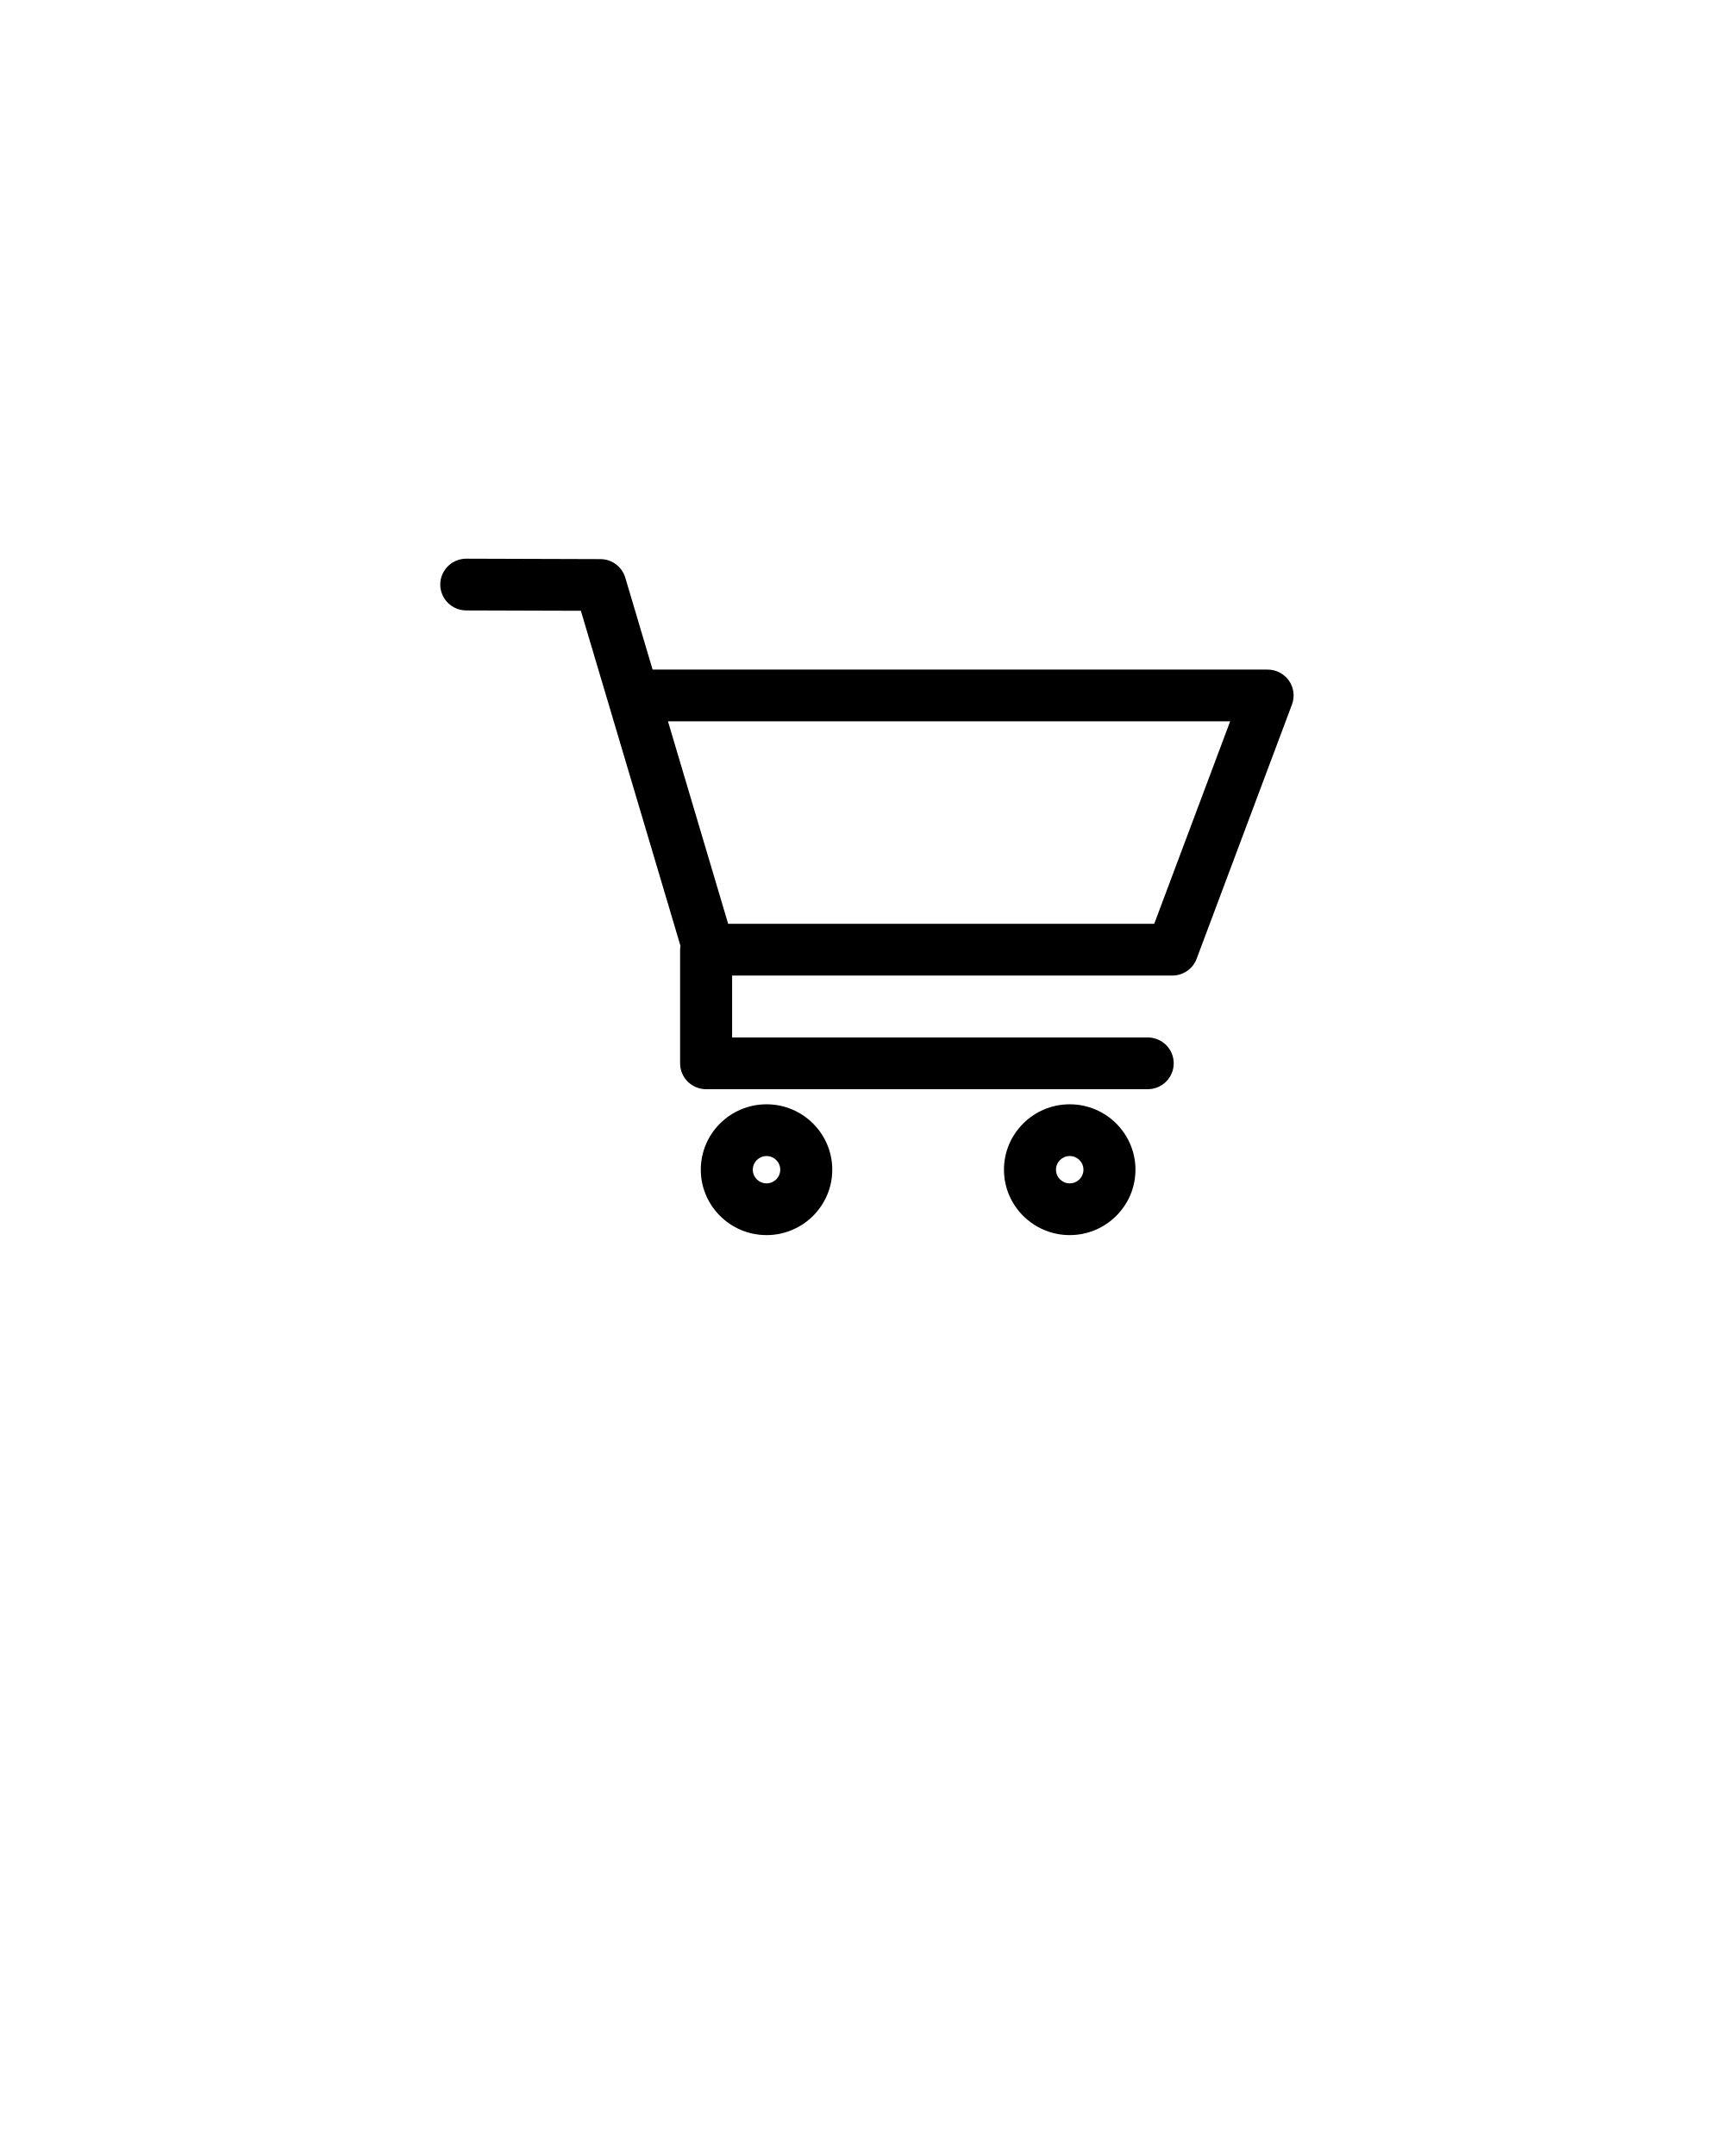
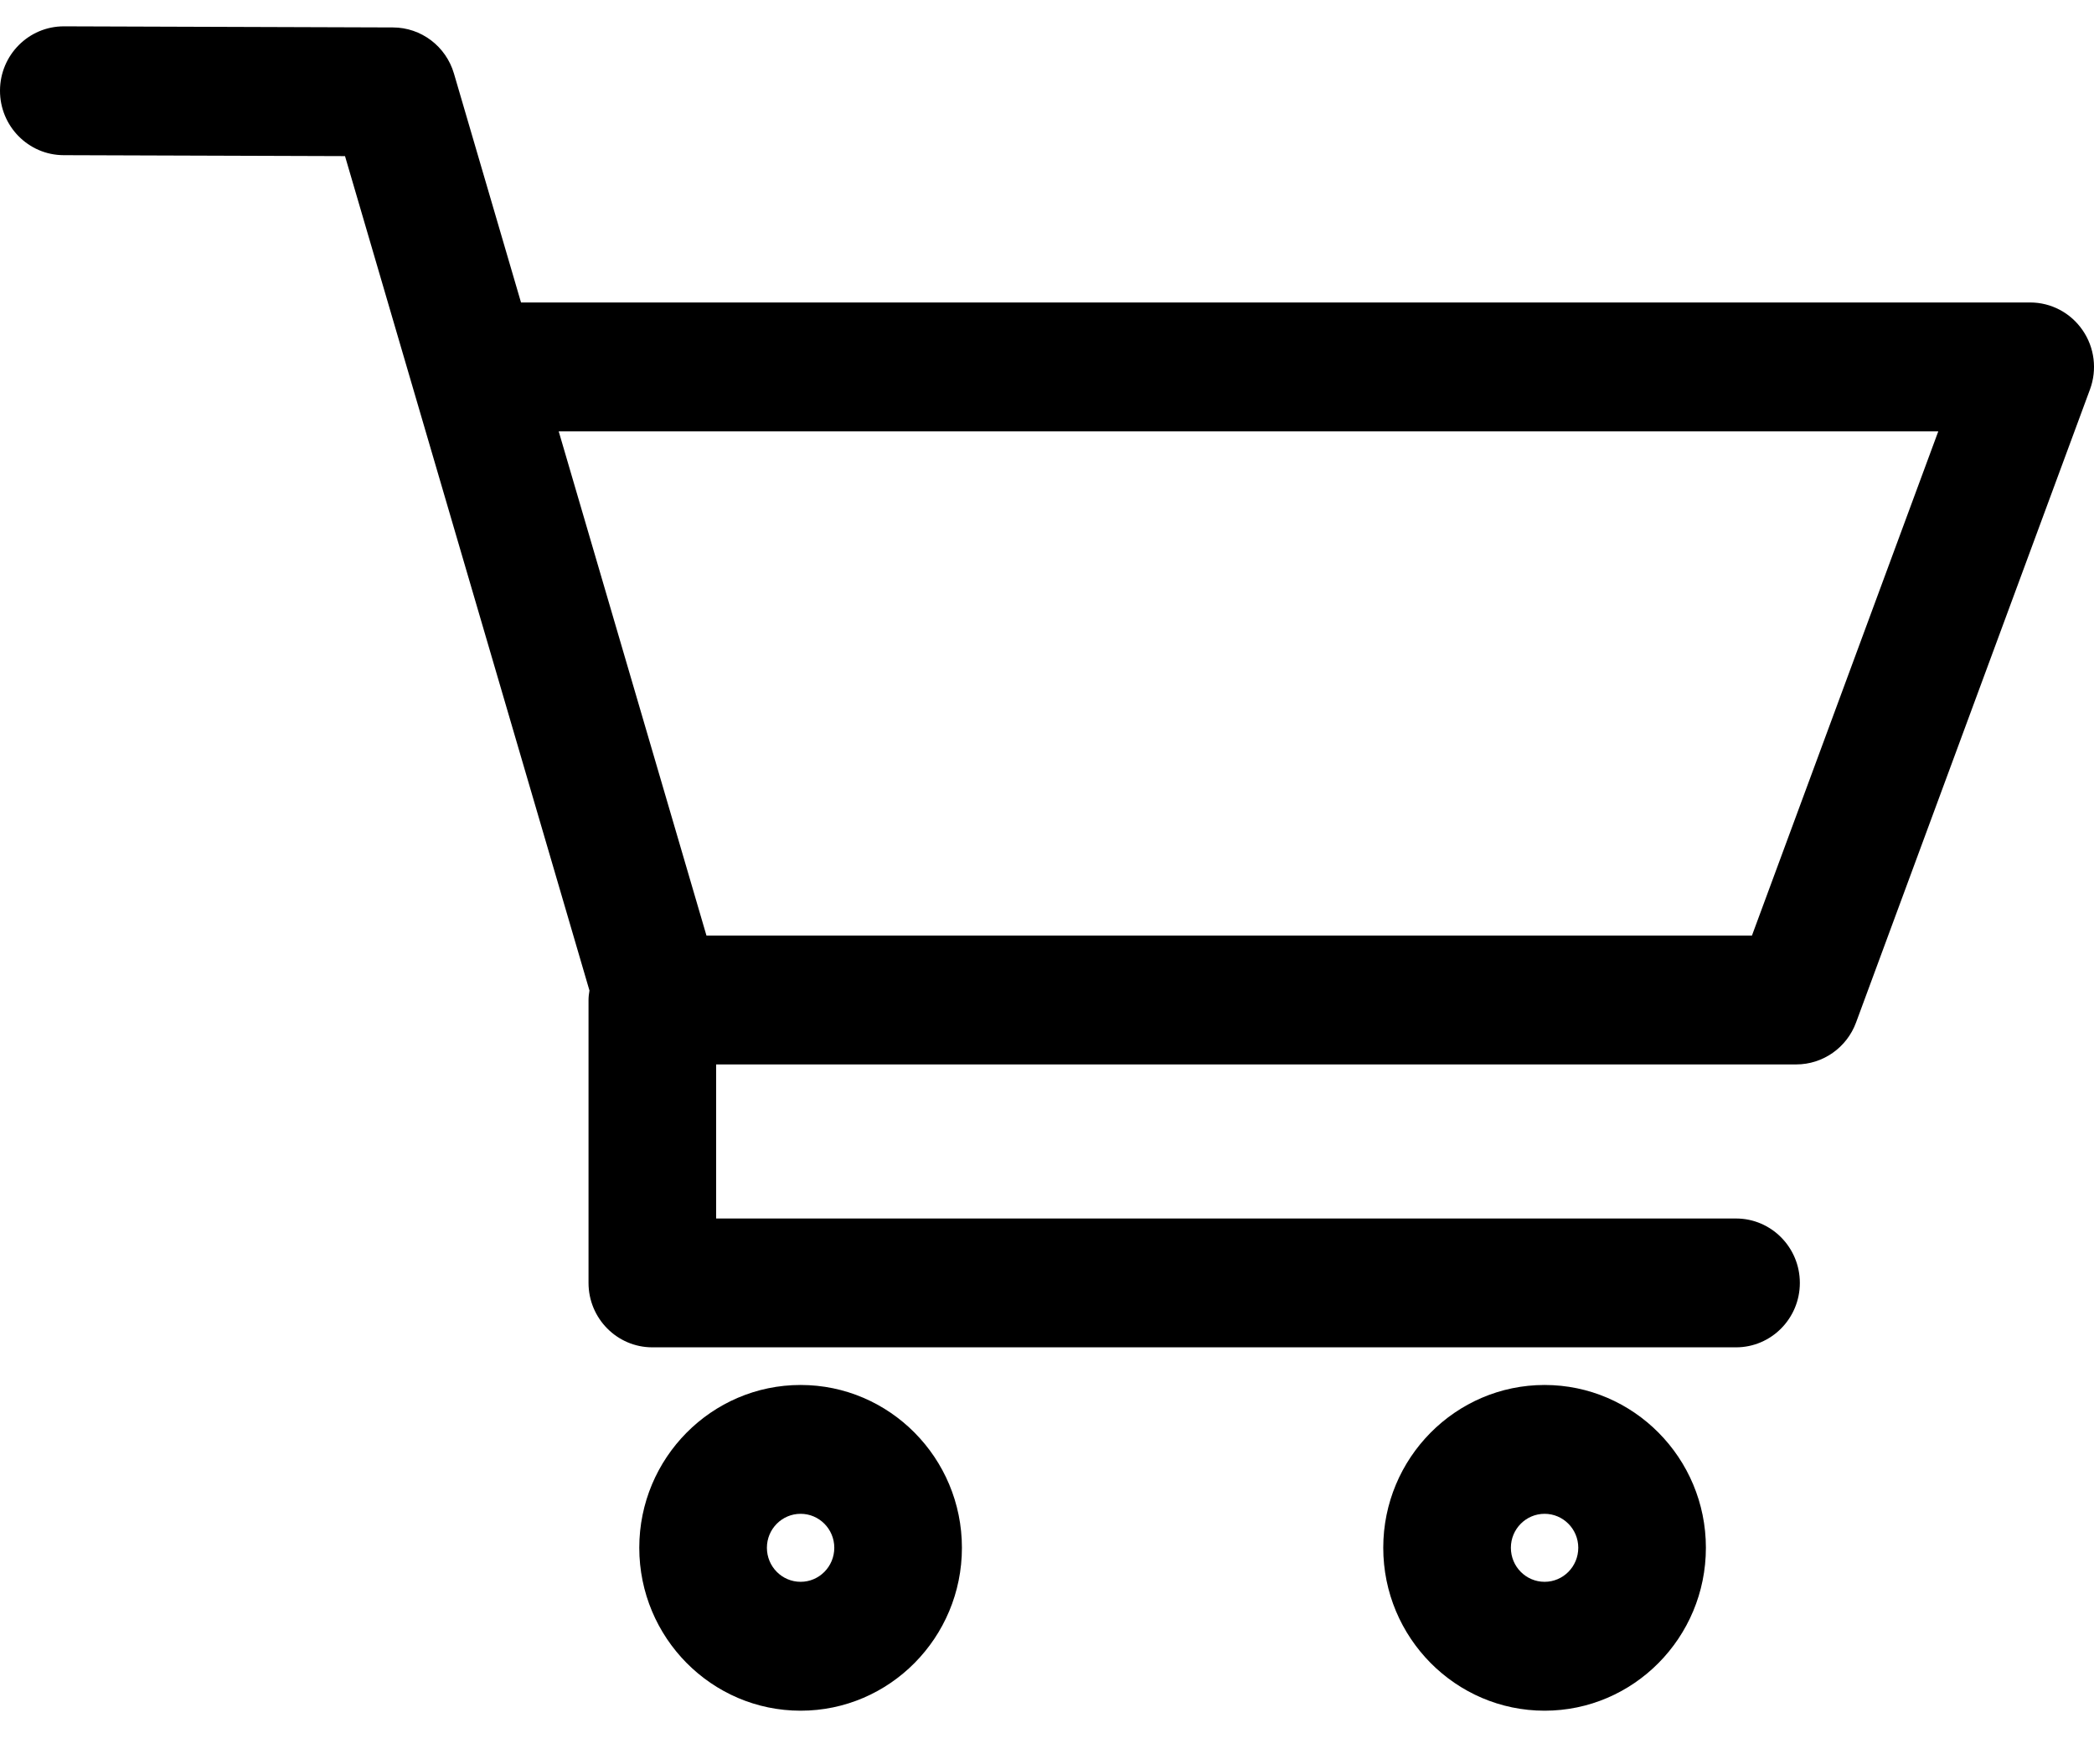
- <svg xmlns="http://www.w3.org/2000/svg" width="74" height="92" viewBox="0 0 74 92" fill="none">
-   <path d="M54.1 28.572H27.852L26.686 24.649C26.547 24.181 26.115 23.86 25.625 23.858L19.904 23.84H19.9C19.289 23.84 18.792 24.331 18.79 24.94C18.788 25.549 19.284 26.046 19.896 26.048L24.791 26.063L29.042 40.363C29.034 40.416 29.026 40.47 29.026 40.525V45.374C29.026 45.983 29.523 46.478 30.136 46.478H48.983C49.596 46.478 50.093 45.983 50.093 45.374C50.093 44.764 49.596 44.27 48.983 44.27H31.246V41.629H50.031C50.495 41.629 50.91 41.343 51.071 40.911L55.14 30.062C55.267 29.723 55.219 29.343 55.012 29.046C54.804 28.75 54.464 28.572 54.1 28.572ZM49.261 39.421H31.077L28.508 30.78H52.502L49.261 39.421ZM32.715 52.704C34.262 52.704 35.52 51.452 35.52 49.913C35.52 48.374 34.262 47.122 32.715 47.122C31.167 47.122 29.909 48.374 29.909 49.913C29.909 51.452 31.167 52.704 32.715 52.704ZM32.715 49.33C33.038 49.33 33.3 49.591 33.3 49.913C33.3 50.235 33.038 50.496 32.715 50.496C32.391 50.496 32.129 50.235 32.129 49.913C32.129 49.592 32.391 49.33 32.715 49.33ZM45.654 47.122C44.107 47.122 42.848 48.374 42.848 49.913C42.848 51.452 44.107 52.704 45.654 52.704C47.202 52.704 48.46 51.452 48.46 49.913C48.46 48.374 47.202 47.122 45.654 47.122ZM45.654 50.496C45.331 50.496 45.068 50.235 45.068 49.913C45.068 49.591 45.331 49.33 45.654 49.33C45.978 49.33 46.24 49.591 46.24 49.913C46.24 50.235 45.978 50.496 45.654 50.496Z" fill="black" />
+ <svg xmlns="http://www.w3.org/2000/svg" width="38" height="32" viewBox="0 0 38 32" fill="none">
+   <path d="M36.842 5.489H9.455L8.238 1.335C8.093 0.84 7.643 0.499 7.131 0.498L1.162 0.478H1.158C0.52 0.478 0.002 0.999 7.74849e-06 1.643C-0.002 2.289 0.515 2.814 1.154 2.816L6.261 2.833L10.697 17.975C10.688 18.031 10.68 18.088 10.68 18.146V23.281C10.68 23.926 11.199 24.45 11.838 24.45H31.504C32.143 24.45 32.662 23.926 32.662 23.281C32.662 22.636 32.143 22.112 31.504 22.112H12.996V19.316H32.597C33.08 19.316 33.514 19.012 33.682 18.555L37.927 7.067C38.06 6.708 38.01 6.306 37.793 5.992C37.577 5.677 37.222 5.489 36.842 5.489ZM31.793 16.977H12.82L10.139 7.828H35.174L31.793 16.977ZM14.529 31.044C16.143 31.044 17.456 29.718 17.456 28.087C17.456 26.458 16.143 25.133 14.529 25.133C12.914 25.133 11.601 26.458 11.601 28.087C11.601 29.718 12.914 31.044 14.529 31.044ZM14.529 27.471C14.866 27.471 15.14 27.747 15.14 28.087C15.14 28.429 14.866 28.705 14.529 28.705C14.191 28.705 13.917 28.429 13.917 28.087C13.917 27.747 14.191 27.471 14.529 27.471ZM28.03 25.133C26.416 25.133 25.102 26.458 25.102 28.087C25.102 29.718 26.416 31.044 28.03 31.044C29.644 31.044 30.957 29.718 30.957 28.087C30.957 26.459 29.644 25.133 28.03 25.133ZM28.03 28.705C27.692 28.705 27.418 28.429 27.418 28.087C27.418 27.747 27.692 27.471 28.03 27.471C28.367 27.471 28.641 27.747 28.641 28.087C28.641 28.429 28.367 28.705 28.03 28.705Z" fill="black" />
</svg>
